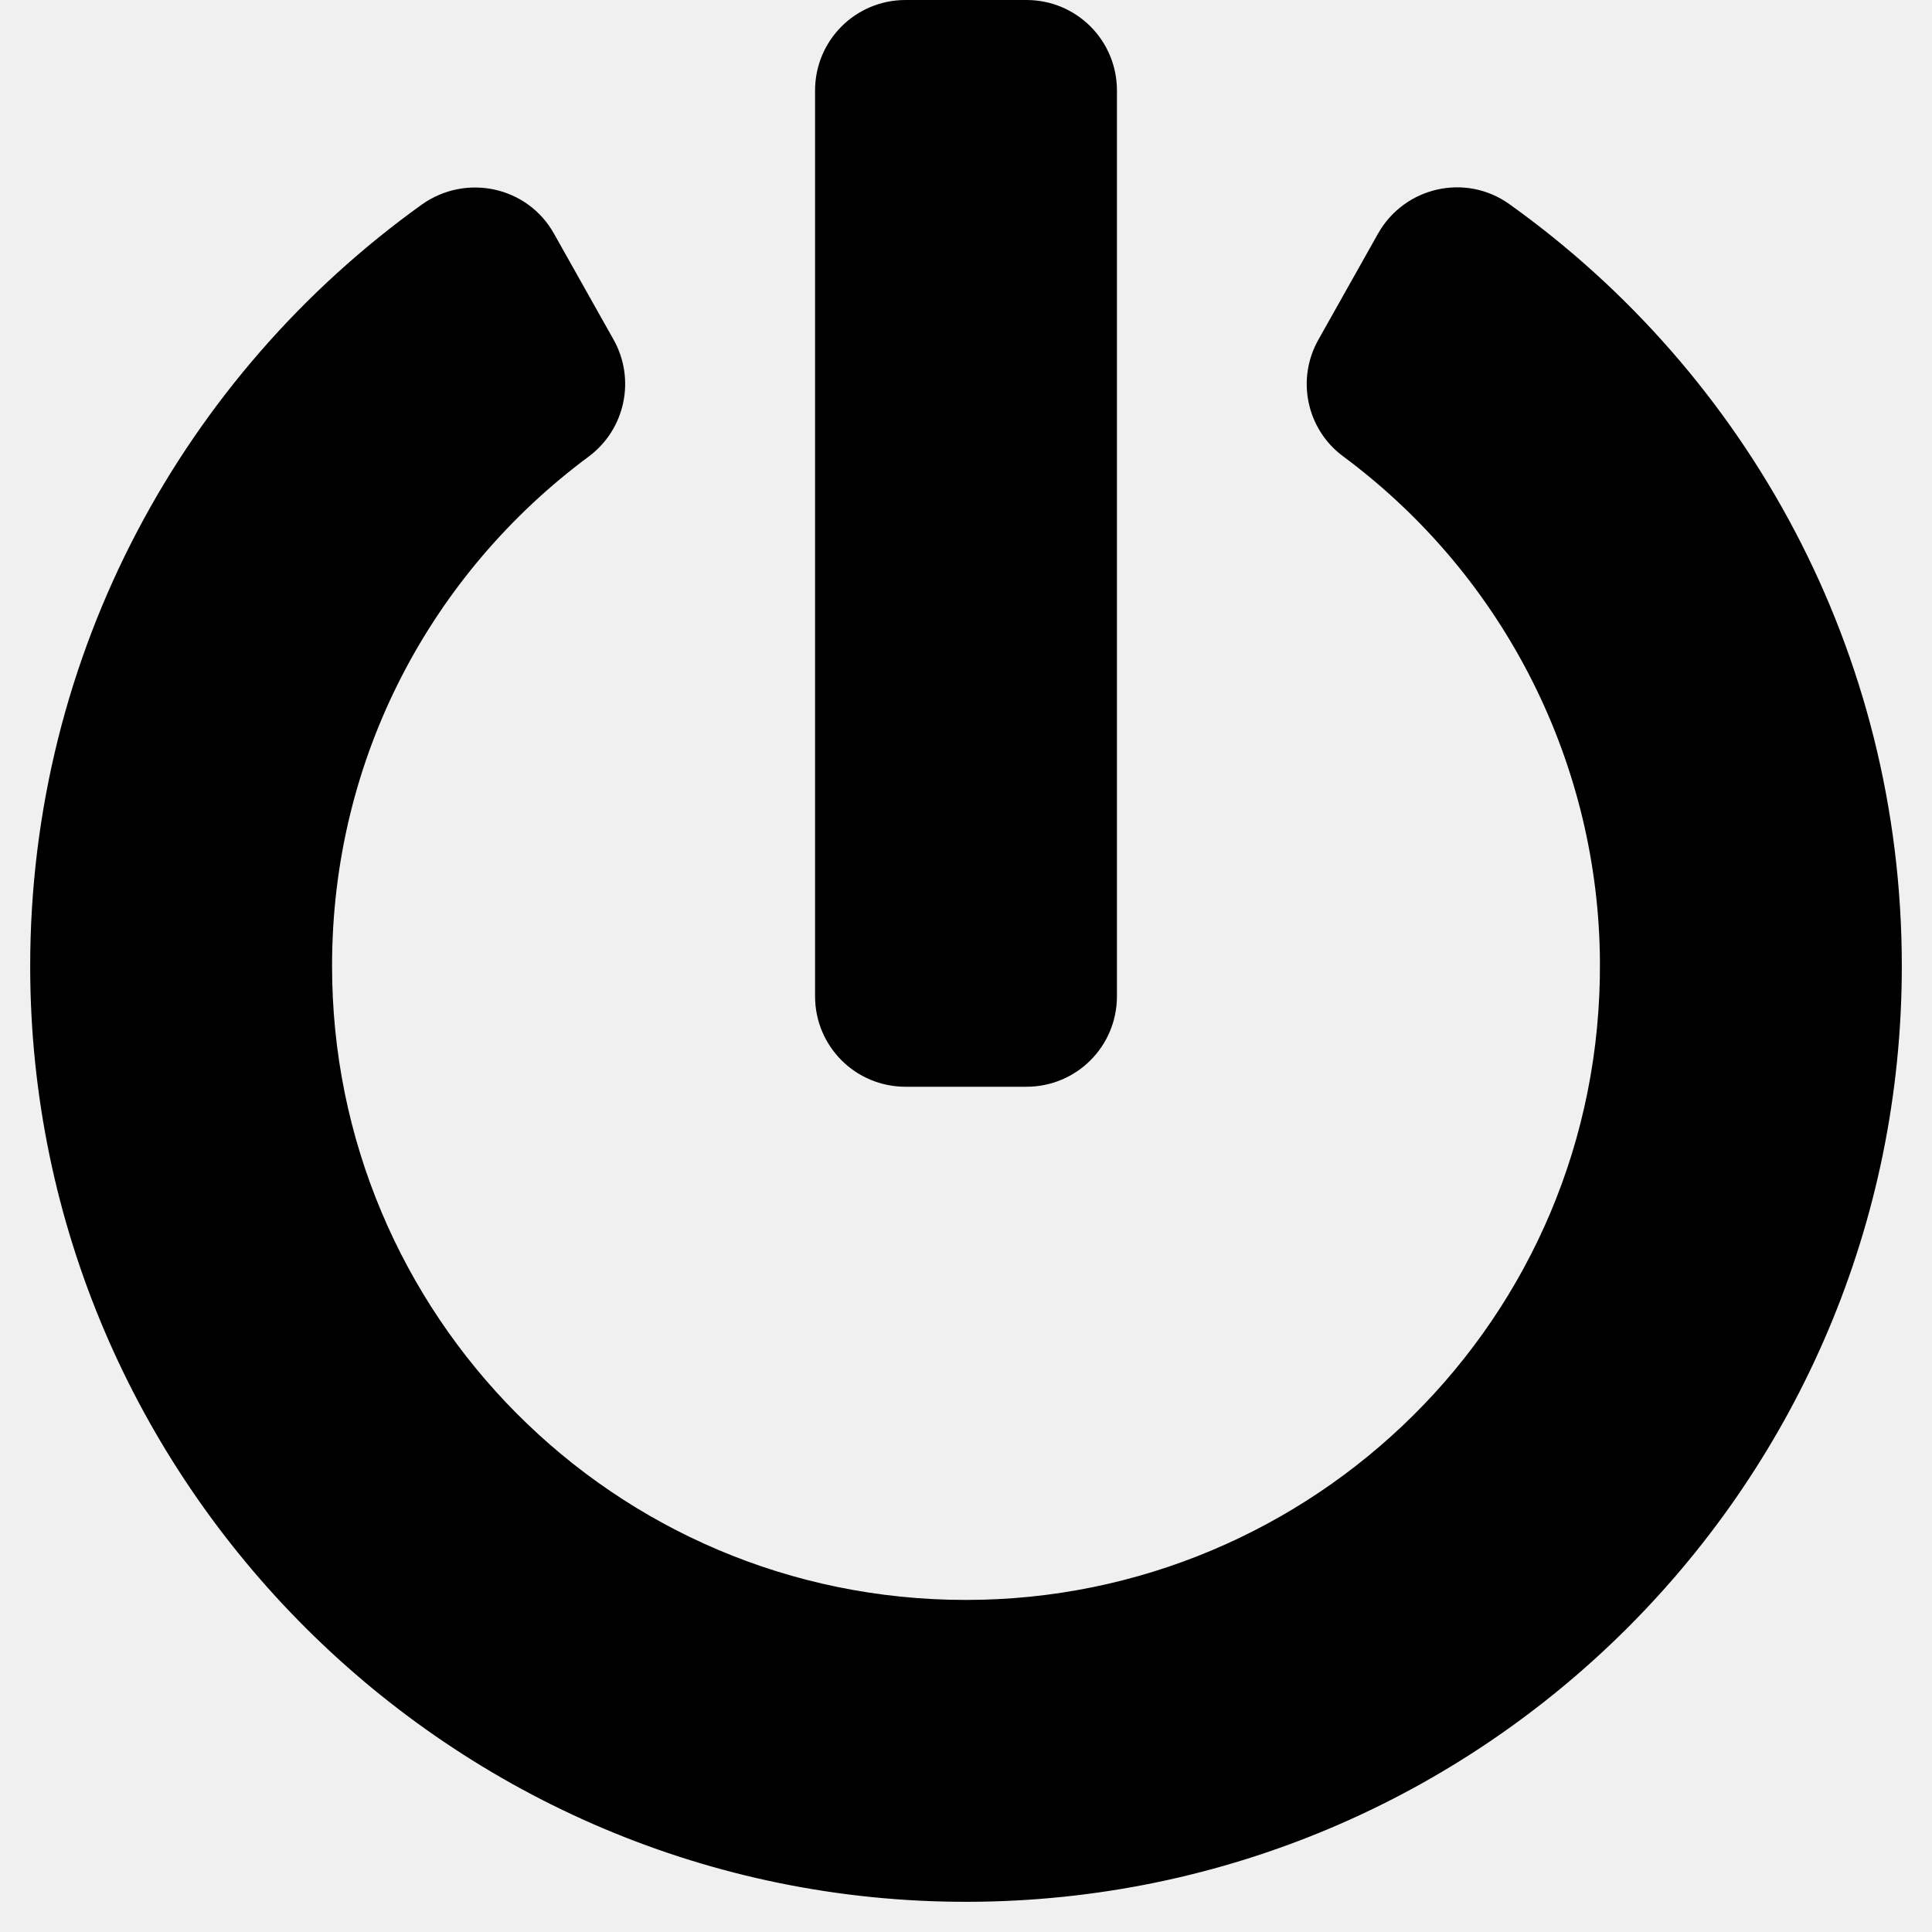
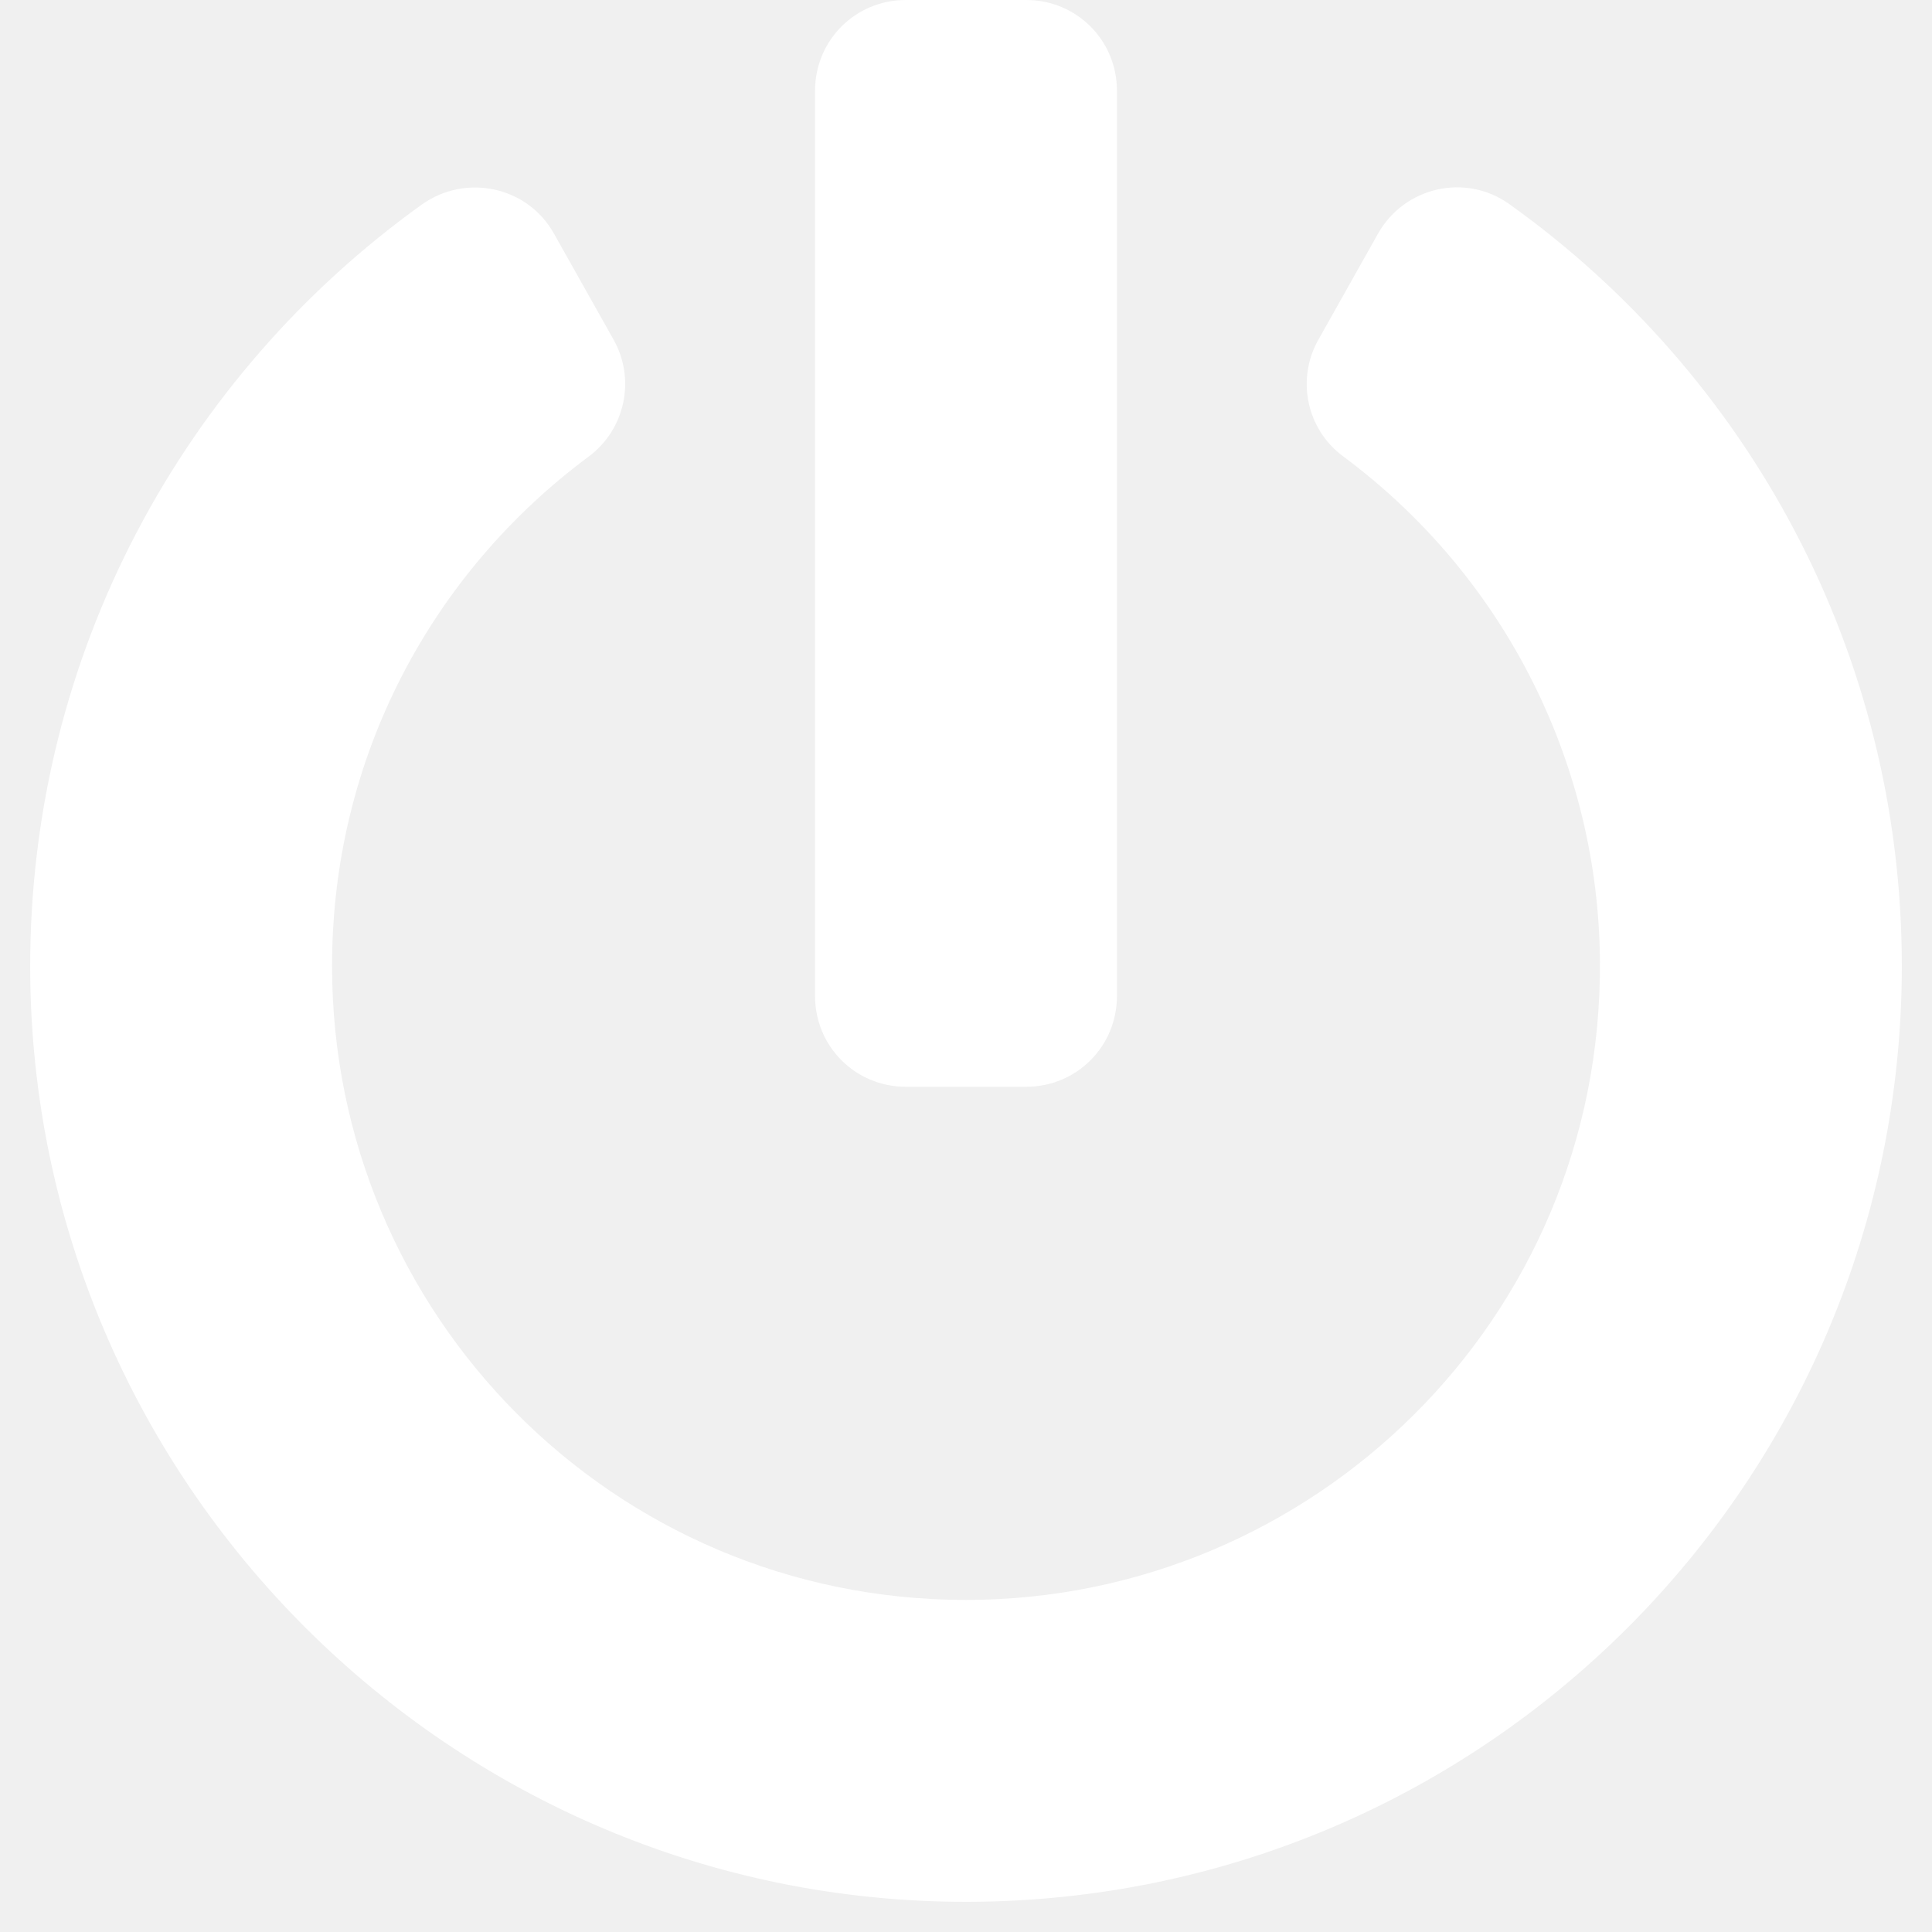
- <svg xmlns="http://www.w3.org/2000/svg" aria-hidden="true" focusable="false" data-prefix="fas" data-icon="power-off" class="svg-inline--fa fa-power-off fa-w-16" role="img" viewBox="0 0 512 512">
-   <path fill="currentColor" d="M400 54.1c63 45 104 118.6 104 201.9 0 136.8-110.8 247.7-247.5 248C120 504.3 8.2 393 8 256.4 7.9 173.1 48.9 99.3 111.8 54.2c11.7-8.3 28-4.8 35 7.7L162.6 90c5.9 10.5 3.1 23.8-6.6 31-41.5 30.8-68 79.6-68 134.9-.1 92.3 74.5 168.1 168 168.1 91.6 0 168.6-74.2 168-169.1-.3-51.8-24.7-101.8-68.1-134-9.7-7.2-12.4-20.5-6.5-30.9l15.8-28.1c7-12.4 23.2-16.1 34.8-7.8zM296 264V24c0-13.3-10.7-24-24-24h-32c-13.3 0-24 10.7-24 24v240c0 13.3 10.7 24 24 24h32c13.3 0 24-10.7 24-24z" />
+ <svg xmlns="http://www.w3.org/2000/svg" version="1.1" id="Calque_1" focusable="false" x="0px" y="0px" viewBox="0 0 512 512" style="enable-background:new 0 0 512 512;" xml:space="preserve">
+   <style type="text/css">
+ 	.st0{fill:#FFFFFF;}
+ </style>
+   <path class="st0" d="M400,54.1c63,45,104,118.6,104,201.9c0,136.8-110.8,247.7-247.5,248C120,504.3,8.2,393,8,256.4  C7.9,173.1,48.9,99.3,111.8,54.2c11.7-8.3,28-4.8,35,7.7L162.6,90c5.9,10.5,3.1,23.8-6.6,31c-41.5,30.8-68,79.6-68,134.9  C87.9,348.2,162.5,424,256,424c91.6,0,168.6-74.2,168-169.1c-0.3-51.8-24.7-101.8-68.1-134c-9.7-7.2-12.4-20.5-6.5-30.9l15.8-28.1  C372.2,49.5,388.4,45.8,400,54.1L400,54.1z M296,264V24c0-13.3-10.7-24-24-24h-32c-13.3,0-24,10.7-24,24v240c0,13.3,10.7,24,24,24  h32C285.3,288,296,277.3,296,264z" />
</svg>
